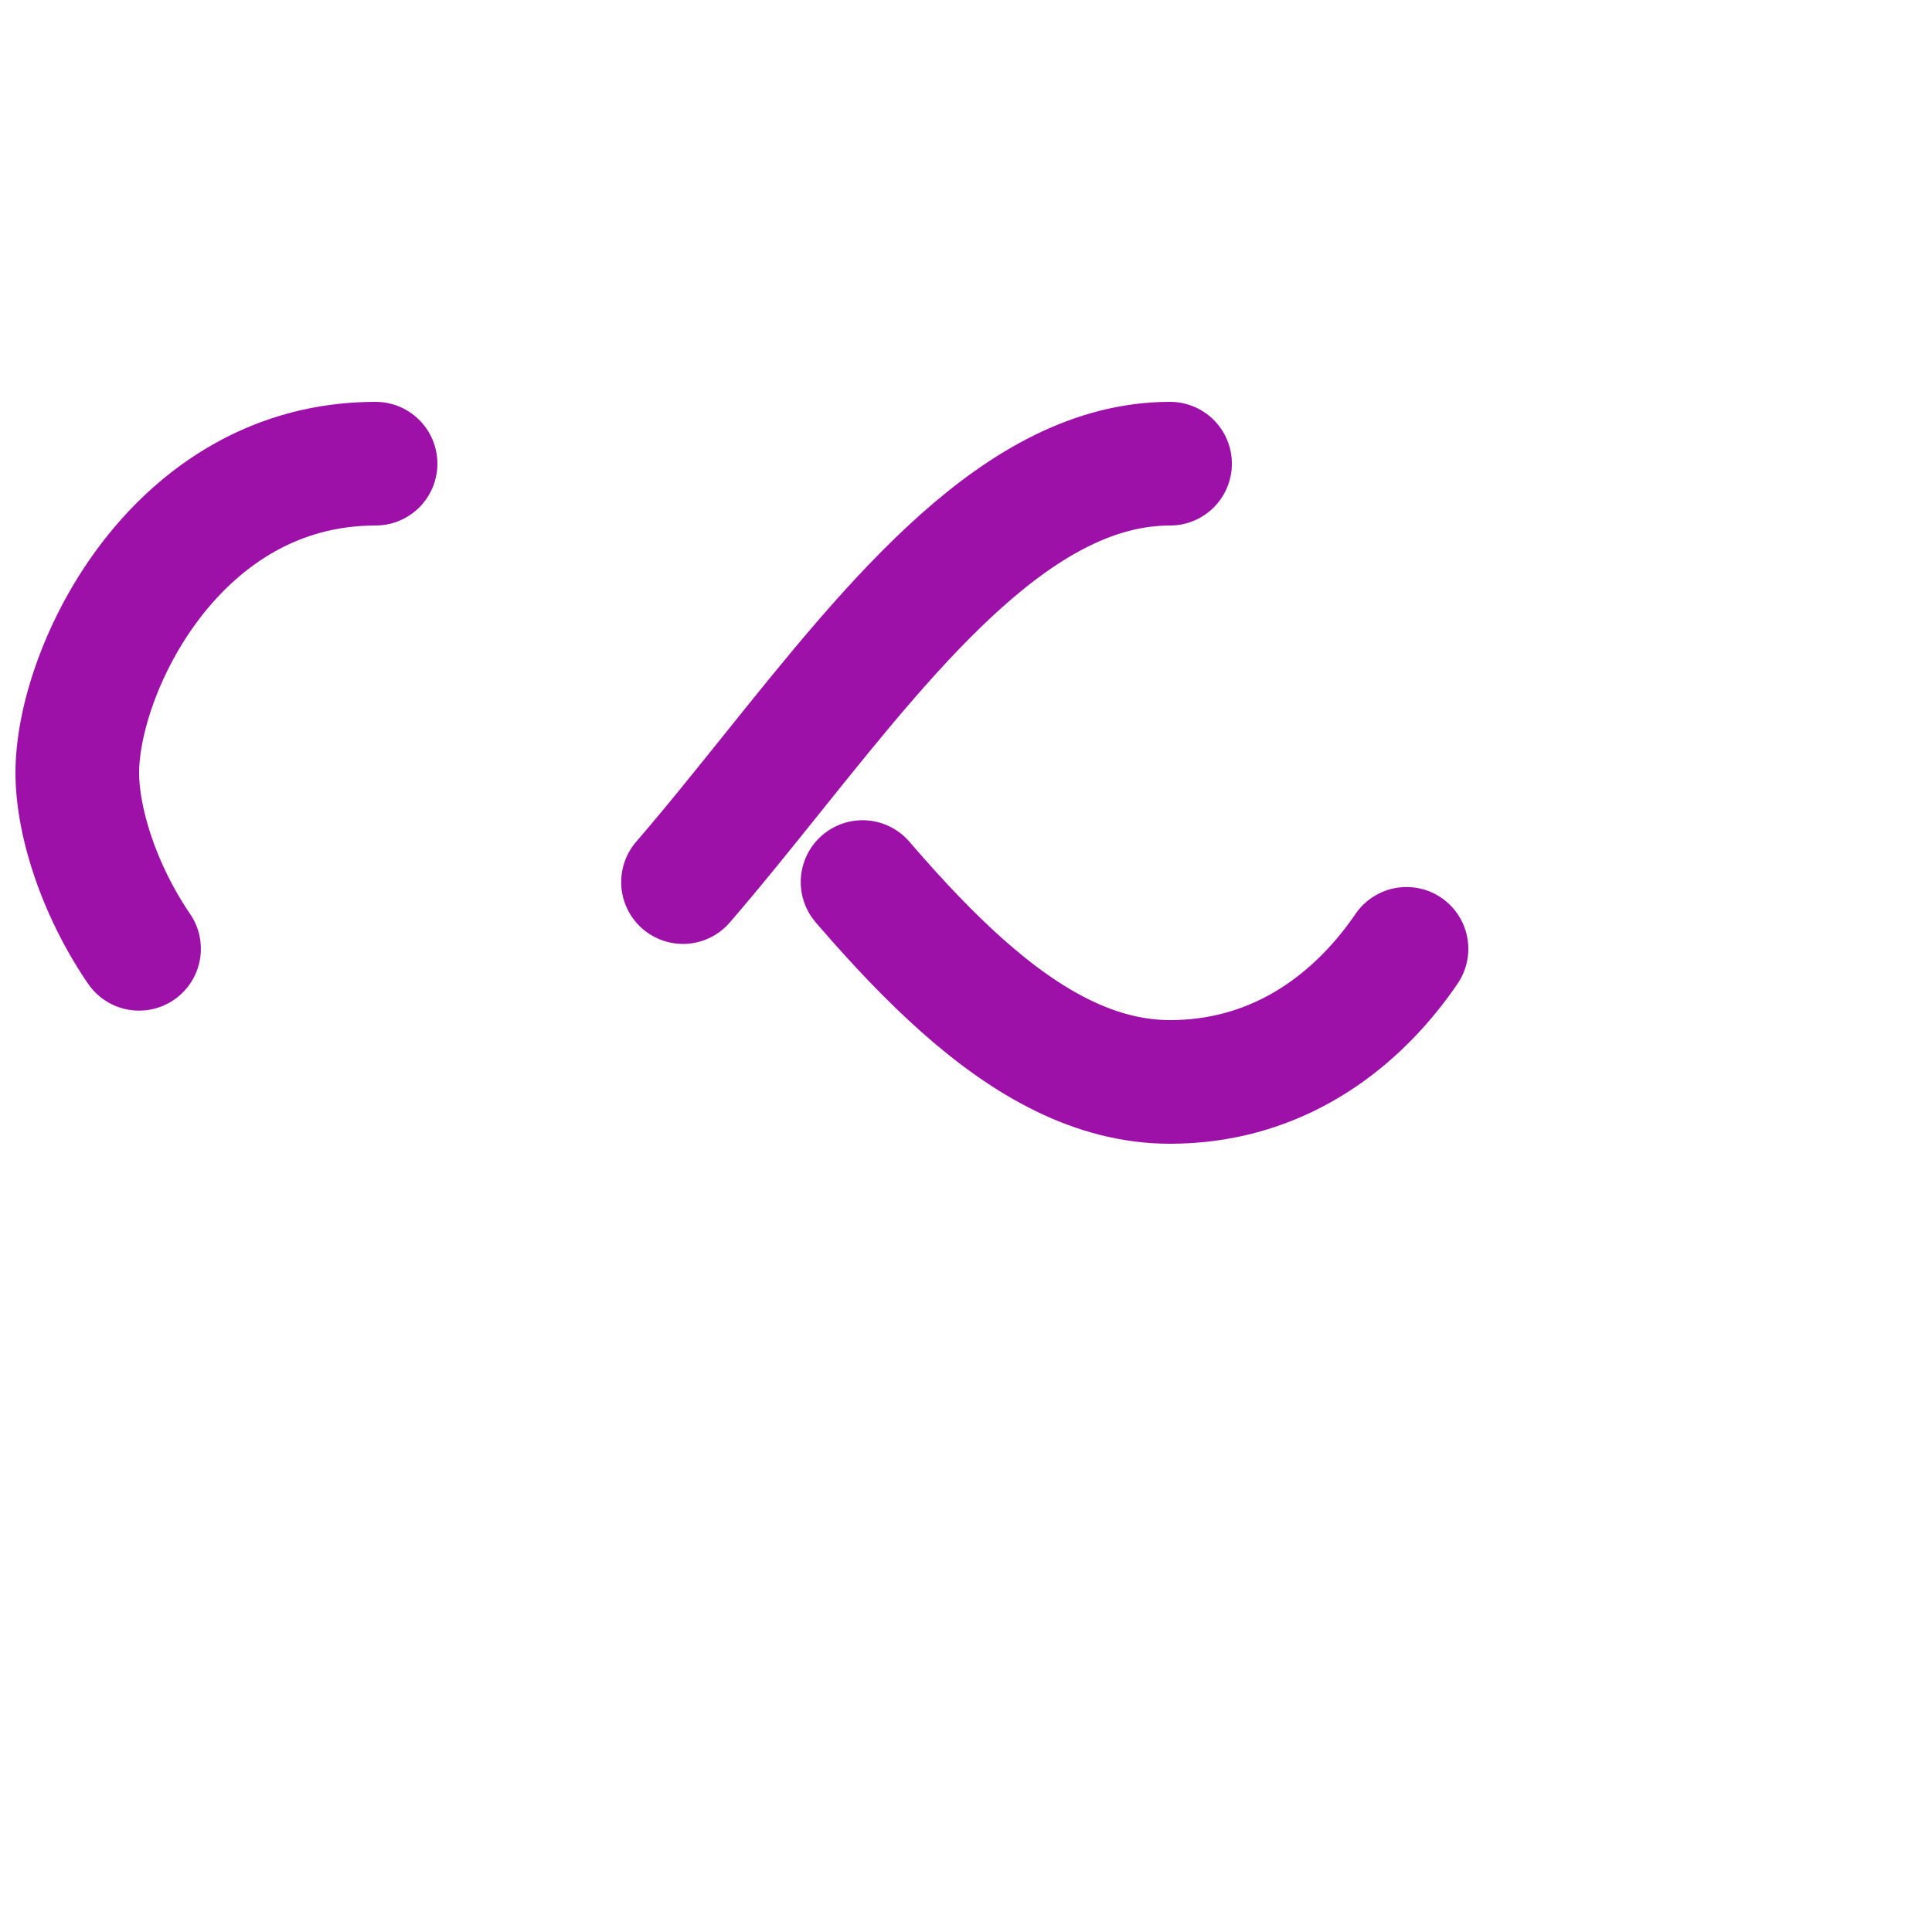
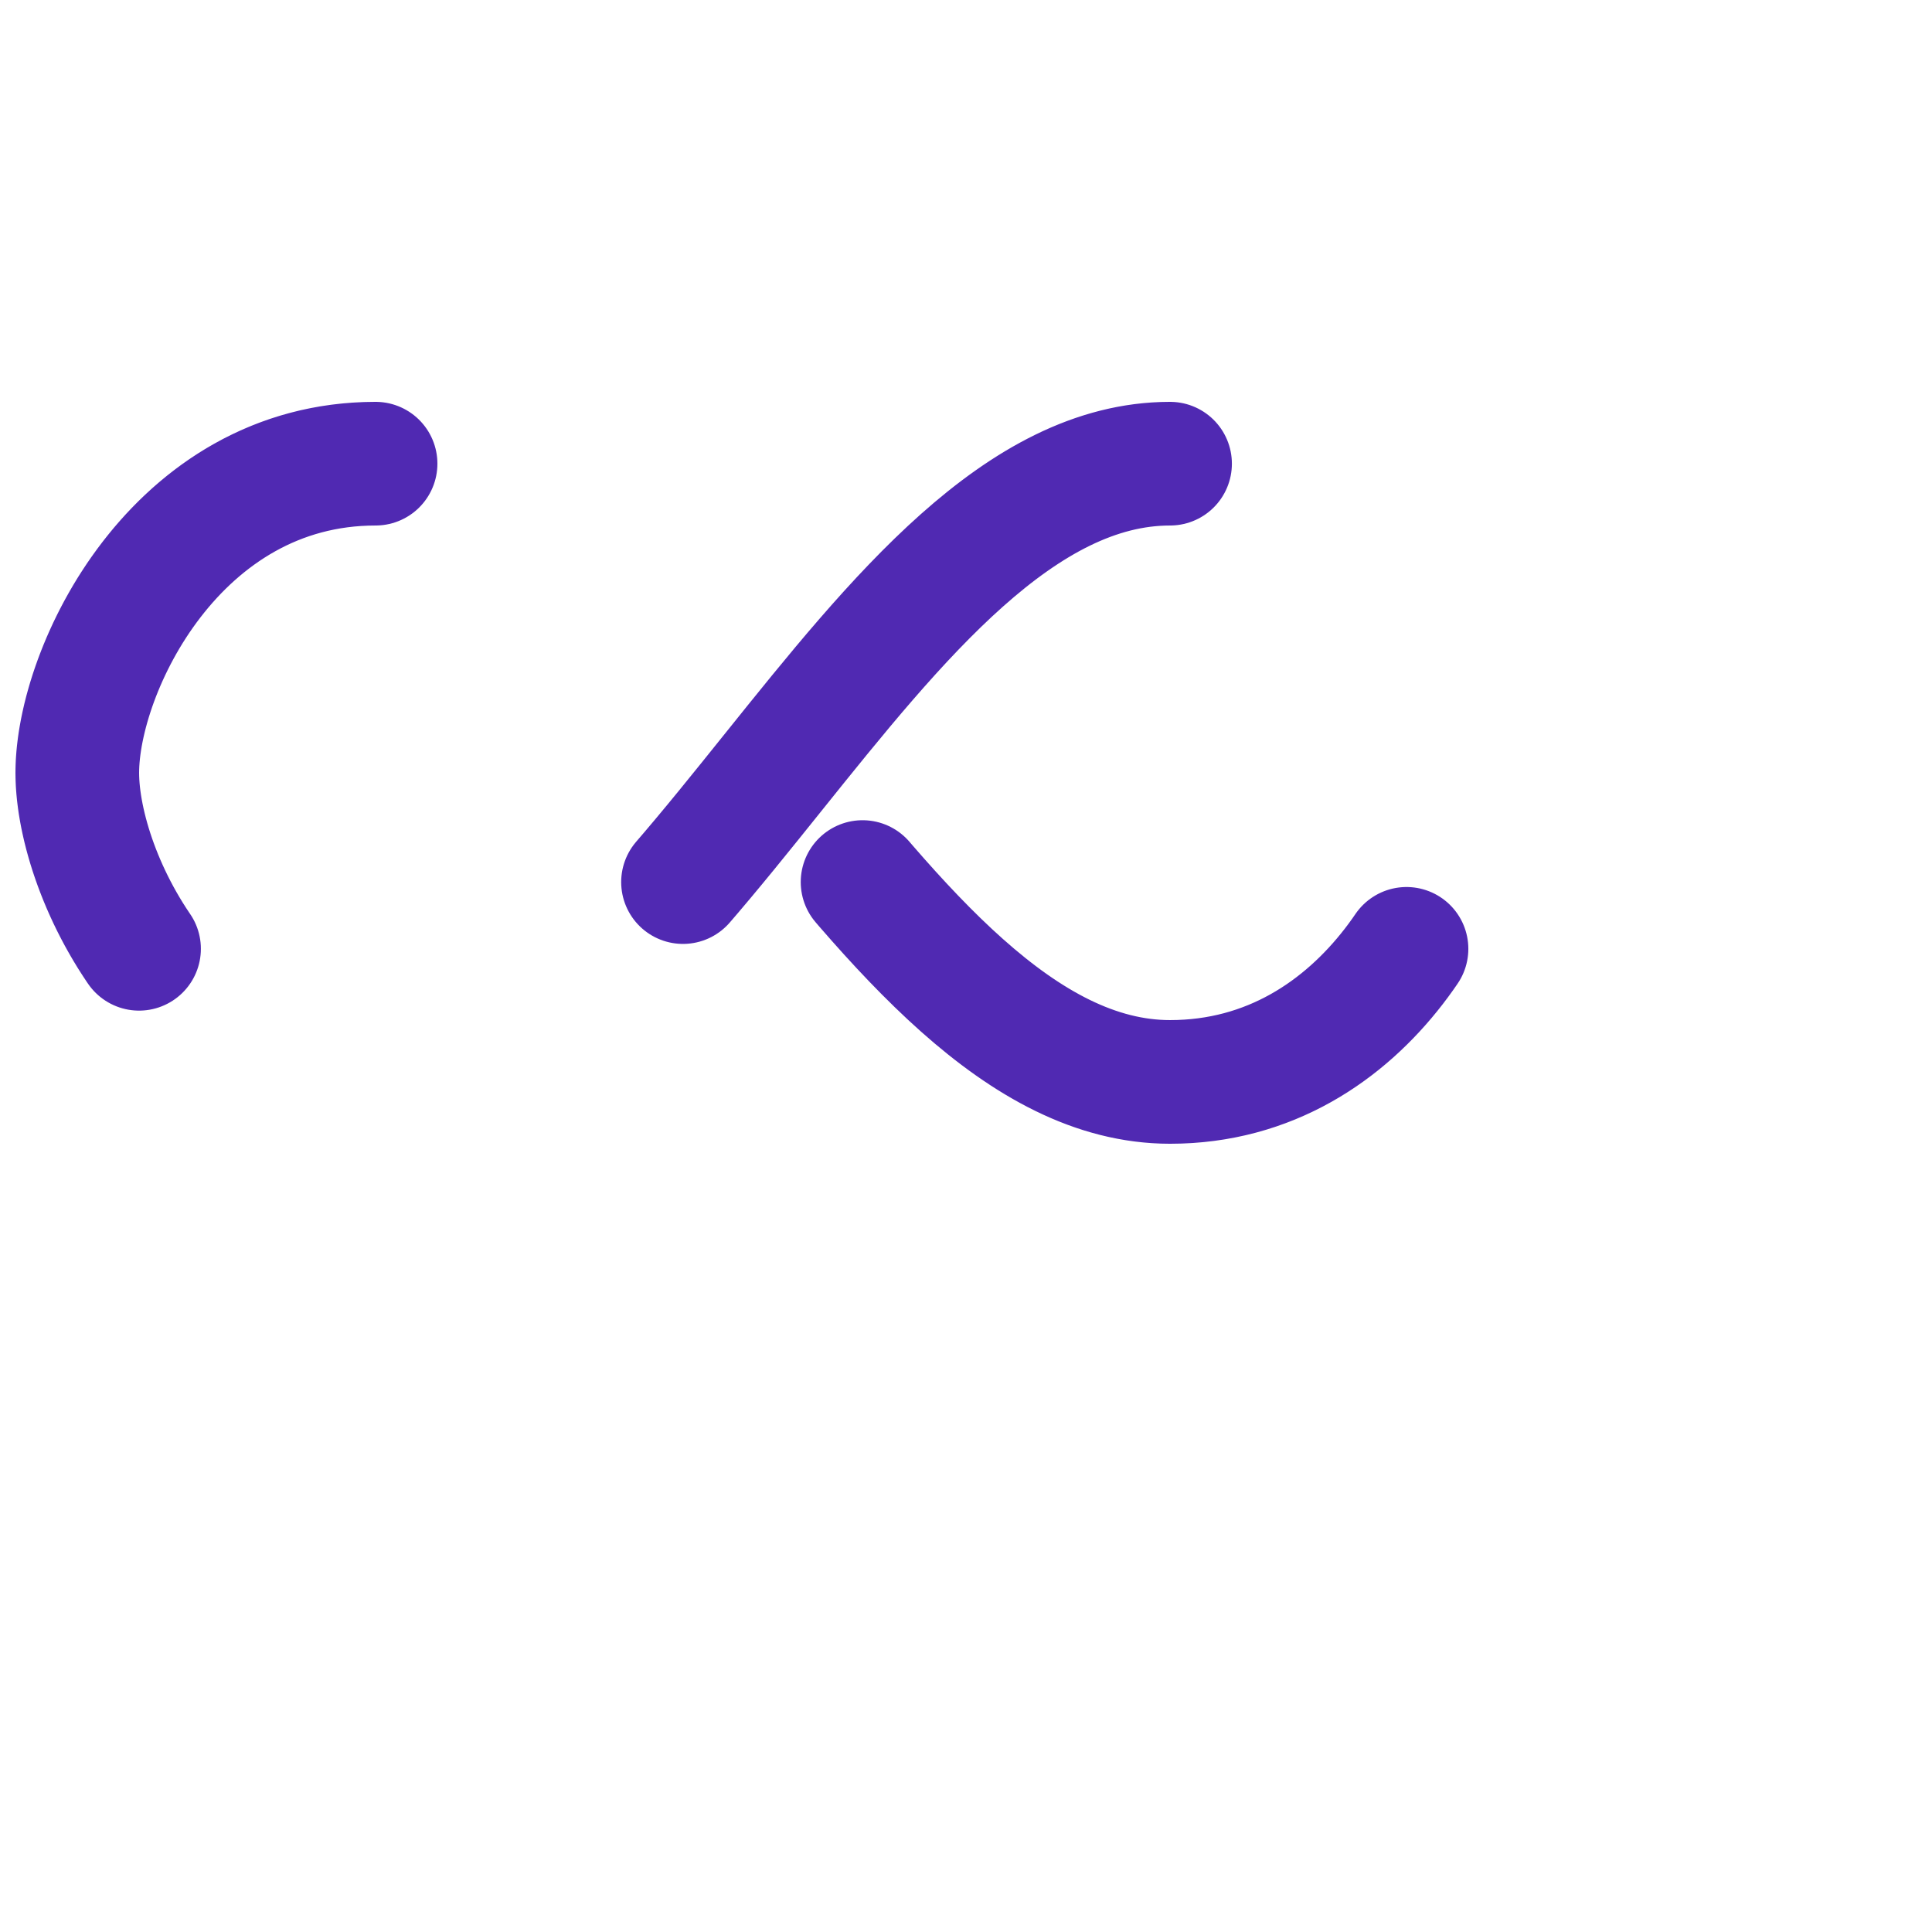
- <svg xmlns="http://www.w3.org/2000/svg" viewBox="0 0 100 100" preserveAspectRatio="xMidYMid" width="200" height="200" style="shape-rendering: auto; display: block; background: rgb(255, 255, 255);">
+ <svg xmlns="http://www.w3.org/2000/svg" viewBox="0 0 100 100" preserveAspectRatio="xMidYMid" width="200" height="200" style="shape-rendering: auto; display: block; background: transparent;">
  <g>
-     <path style="transform:scale(0.8);transform-origin:50px 50px" stroke-linecap="round" d="M24.3 30C11.4 30 5 43.3 5 50s6.4 20 19.3 20c19.3 0 32.1-40 51.4-40 C88.6 30 95 43.3 95 50s-6.4 20-19.3 20C56.4 70 43.6 30 24.3 30z" stroke-dasharray="42.765 42.765" stroke-width="8" stroke="#9d11a9" fill="none">
+     <path style="transform:scale(0.8);transform-origin:50px 50px" stroke-linecap="round" d="M24.3 30C11.4 30 5 43.3 5 50s6.4 20 19.3 20c19.3 0 32.1-40 51.4-40 C88.6 30 95 43.3 95 50s-6.4 20-19.3 20C56.4 70 43.6 30 24.3 30z" stroke-dasharray="42.765 42.765" stroke-width="8" stroke="#5029b2" fill="none">
      <animate values="0;256.589" keyTimes="0;1" dur="1s" repeatCount="indefinite" attributeName="stroke-dashoffset" />
    </path>
    <g />
  </g>
</svg>
